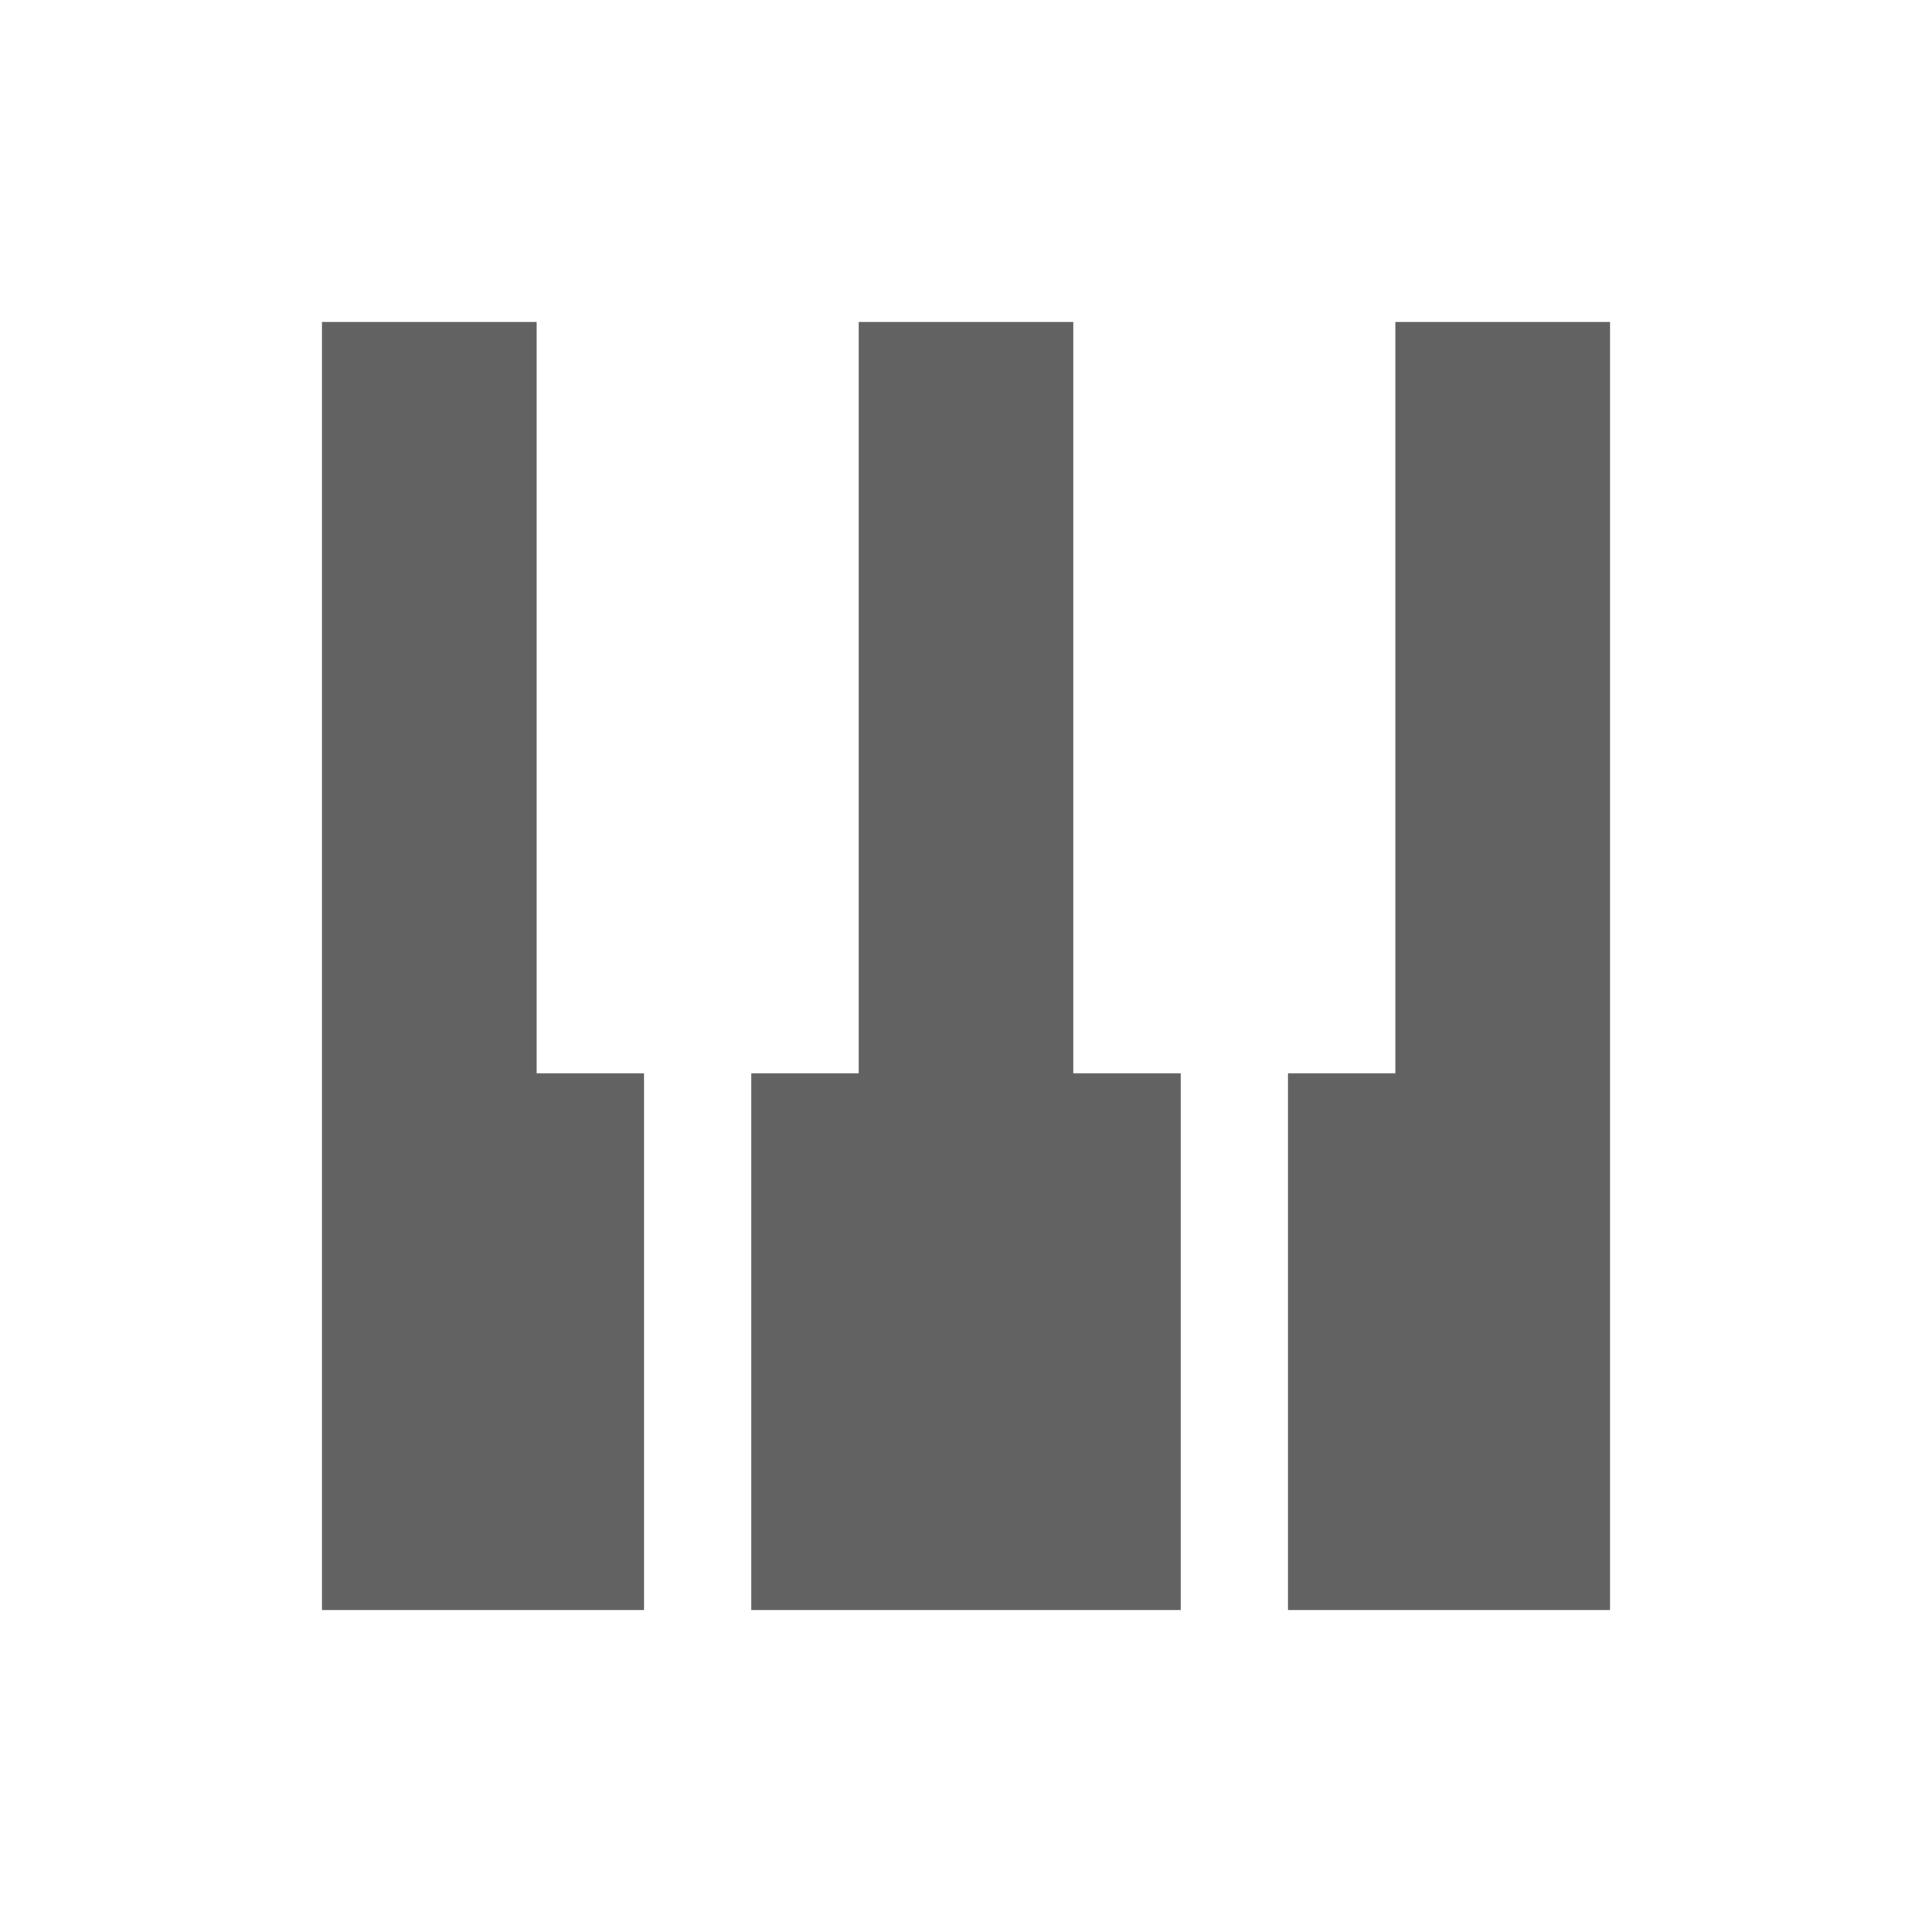
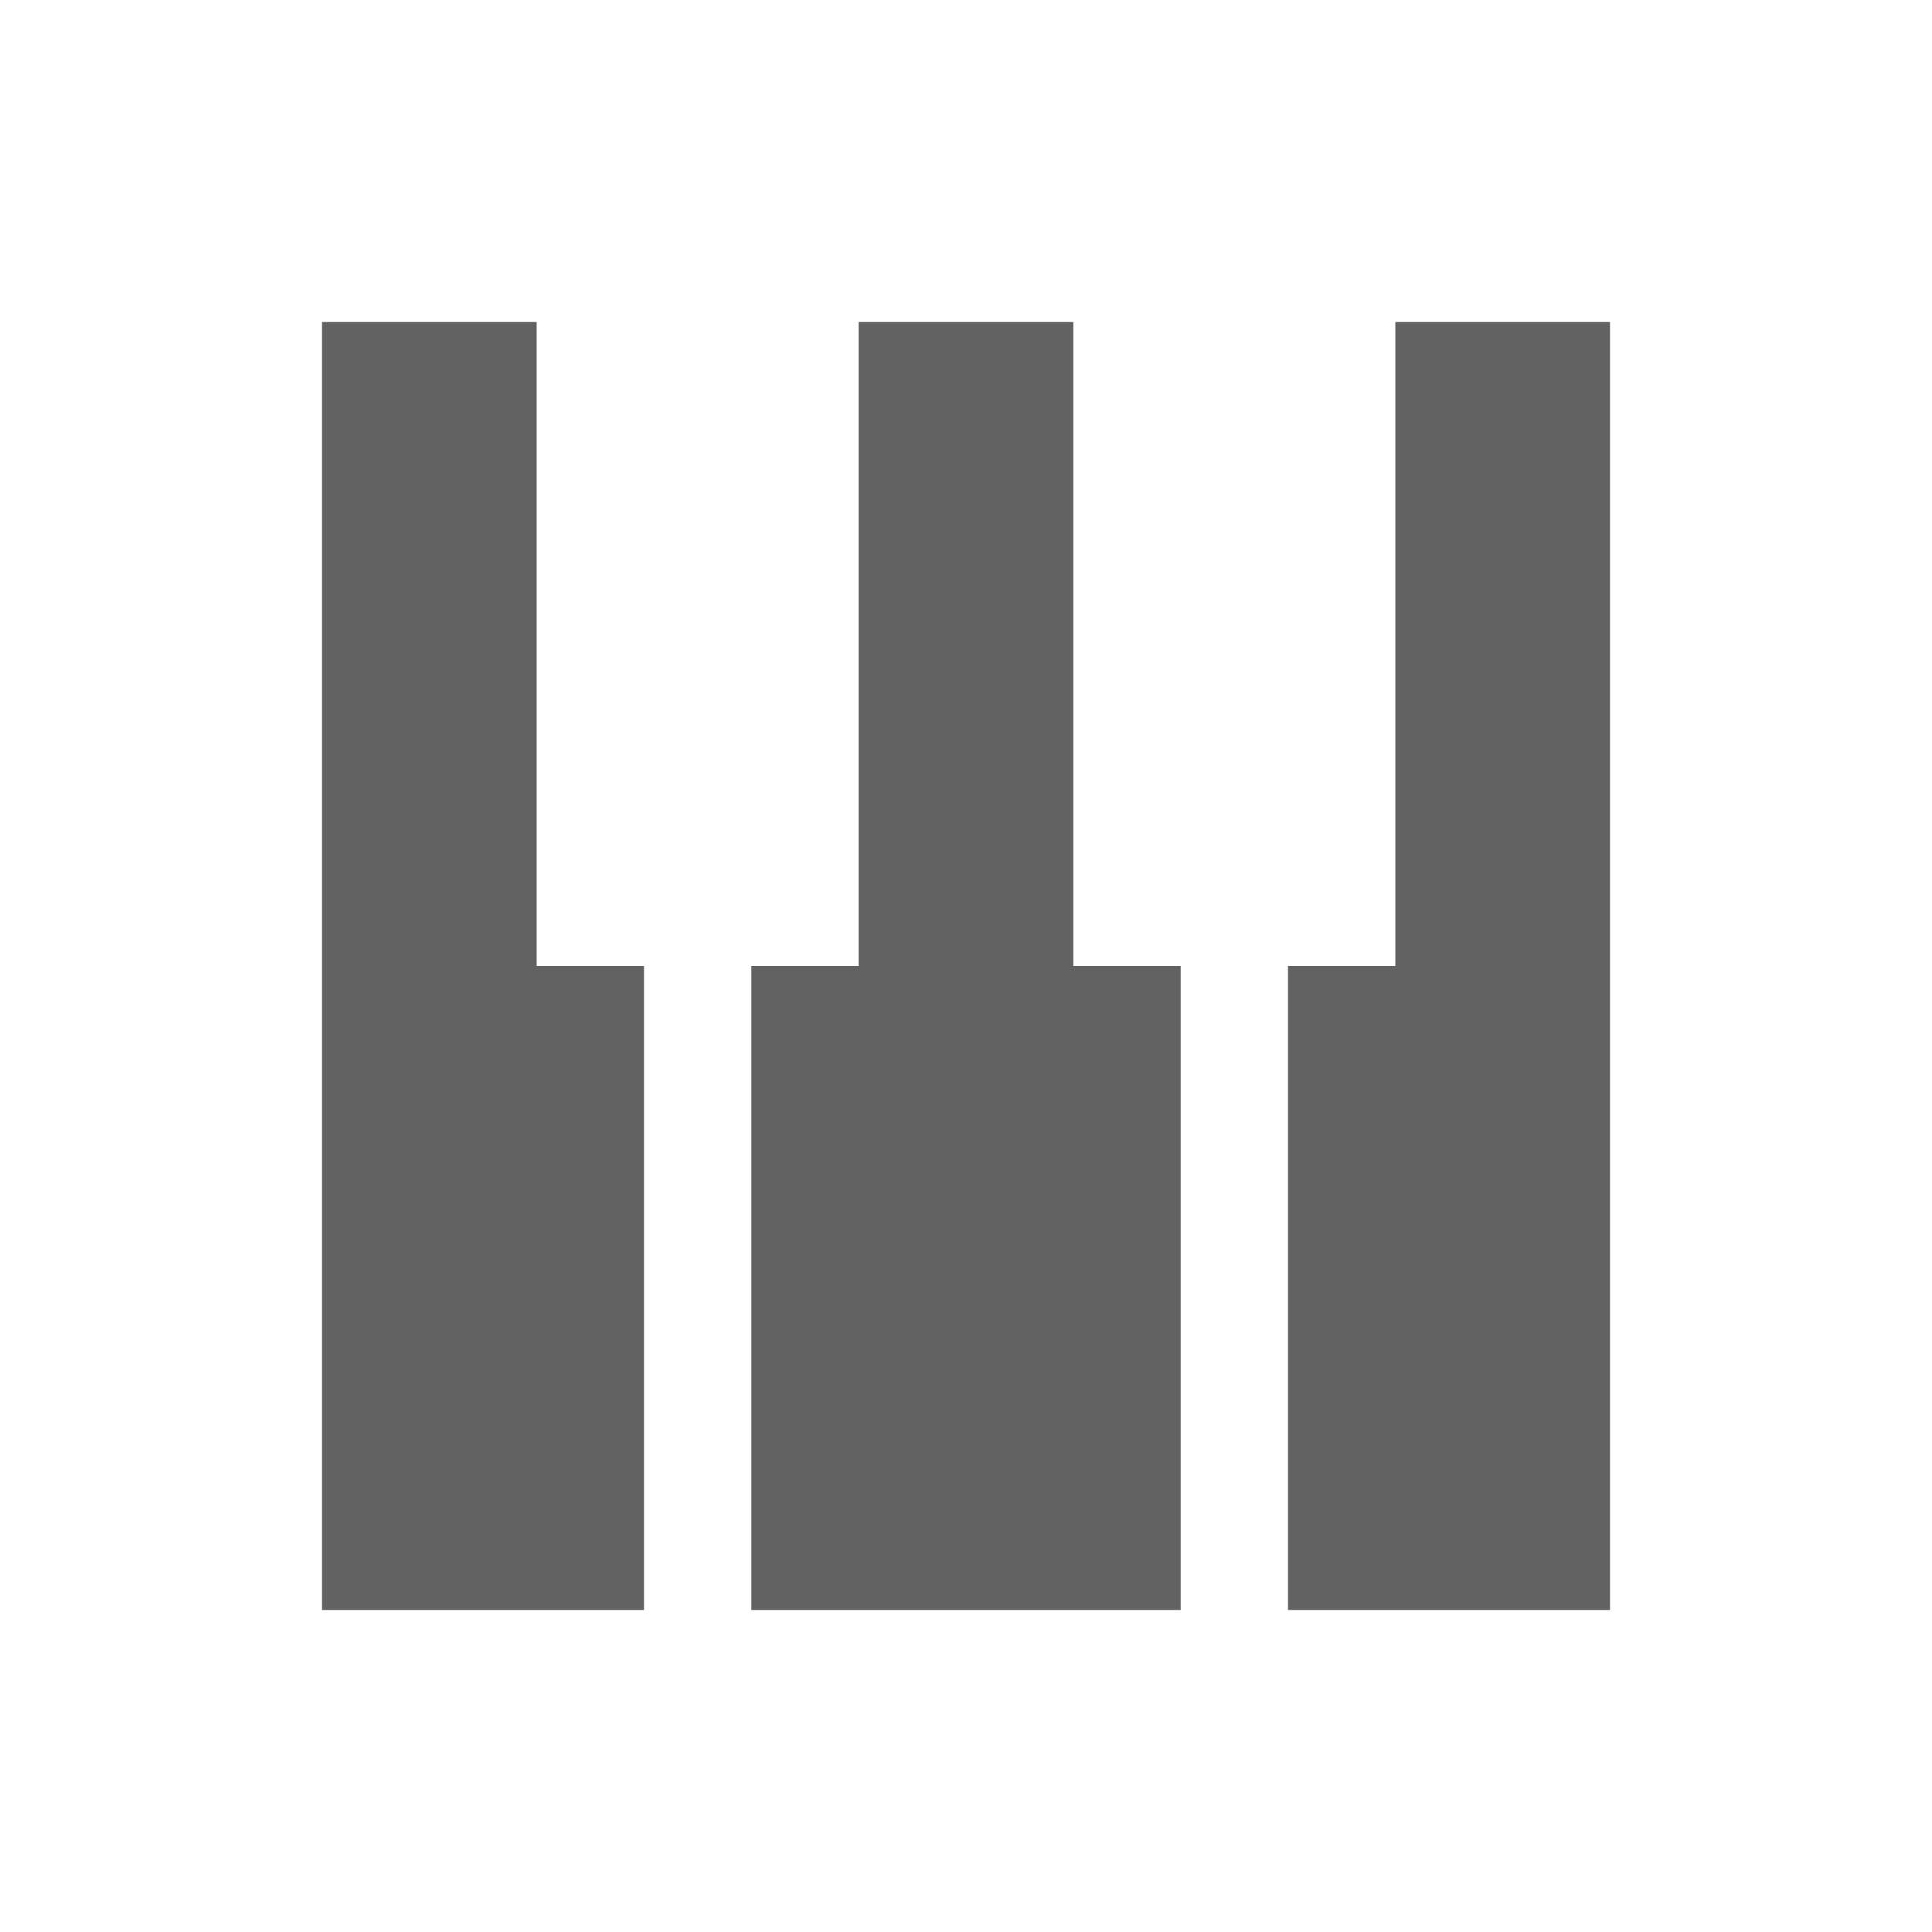
<svg xmlns="http://www.w3.org/2000/svg" width="18" height="18" clip-rule="evenodd" fill-rule="evenodd" stroke-linejoin="round" stroke-miterlimit="2" version="1.1" viewBox="0 0 18 18" xml:space="preserve">
  <rect width="18" height="18" fill-opacity="0" stroke-width=".75" />
  <g fill="#626262">
-     <path d="m13 3h2v12h-3v-5h1v-7" stroke-width=".964" />
-     <path d="m3 3v12h3v-5h-1v-7z" />
-     <path d="m8 3h2v7h1v5h-4v-5h1" />
+     <path d="m3 3v12h3v-6h-1v-6z" />
+     <path d="m8 3v6h-1v6h4v-6h-1v-6h-2" />
+     <path d="m15 3v12h-3v-6h1v-6h2" />
  </g>
</svg>
